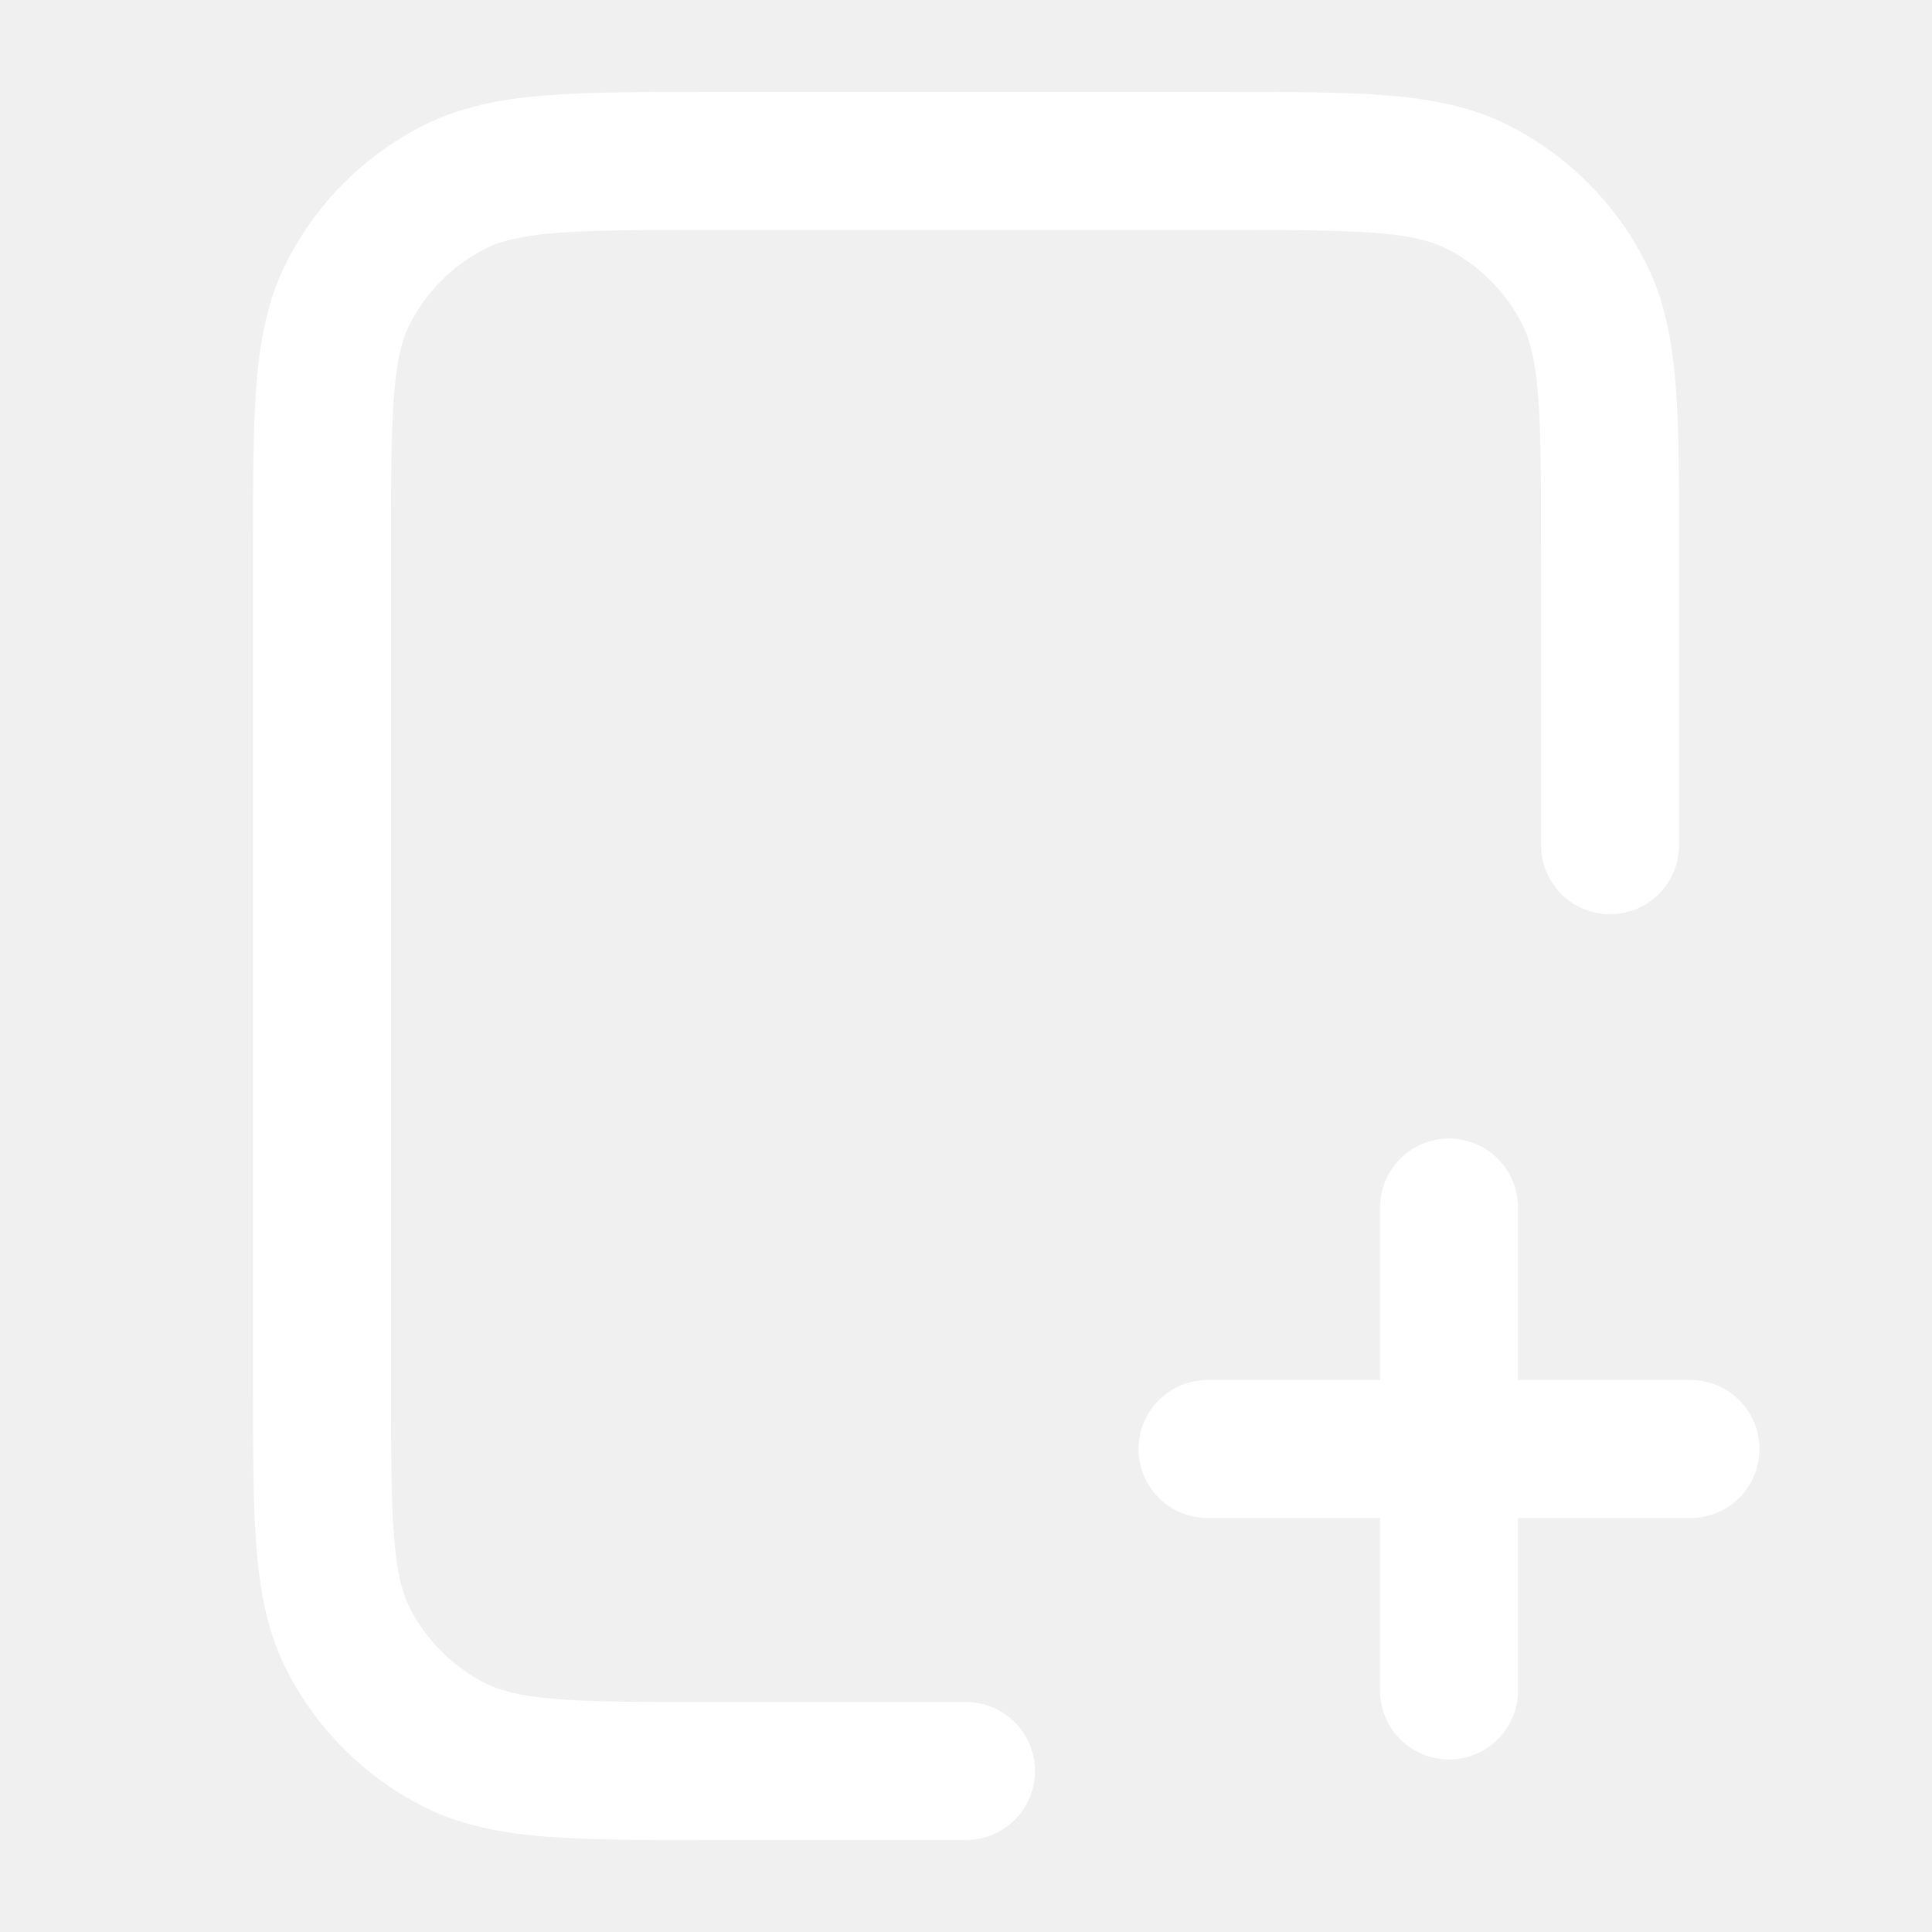
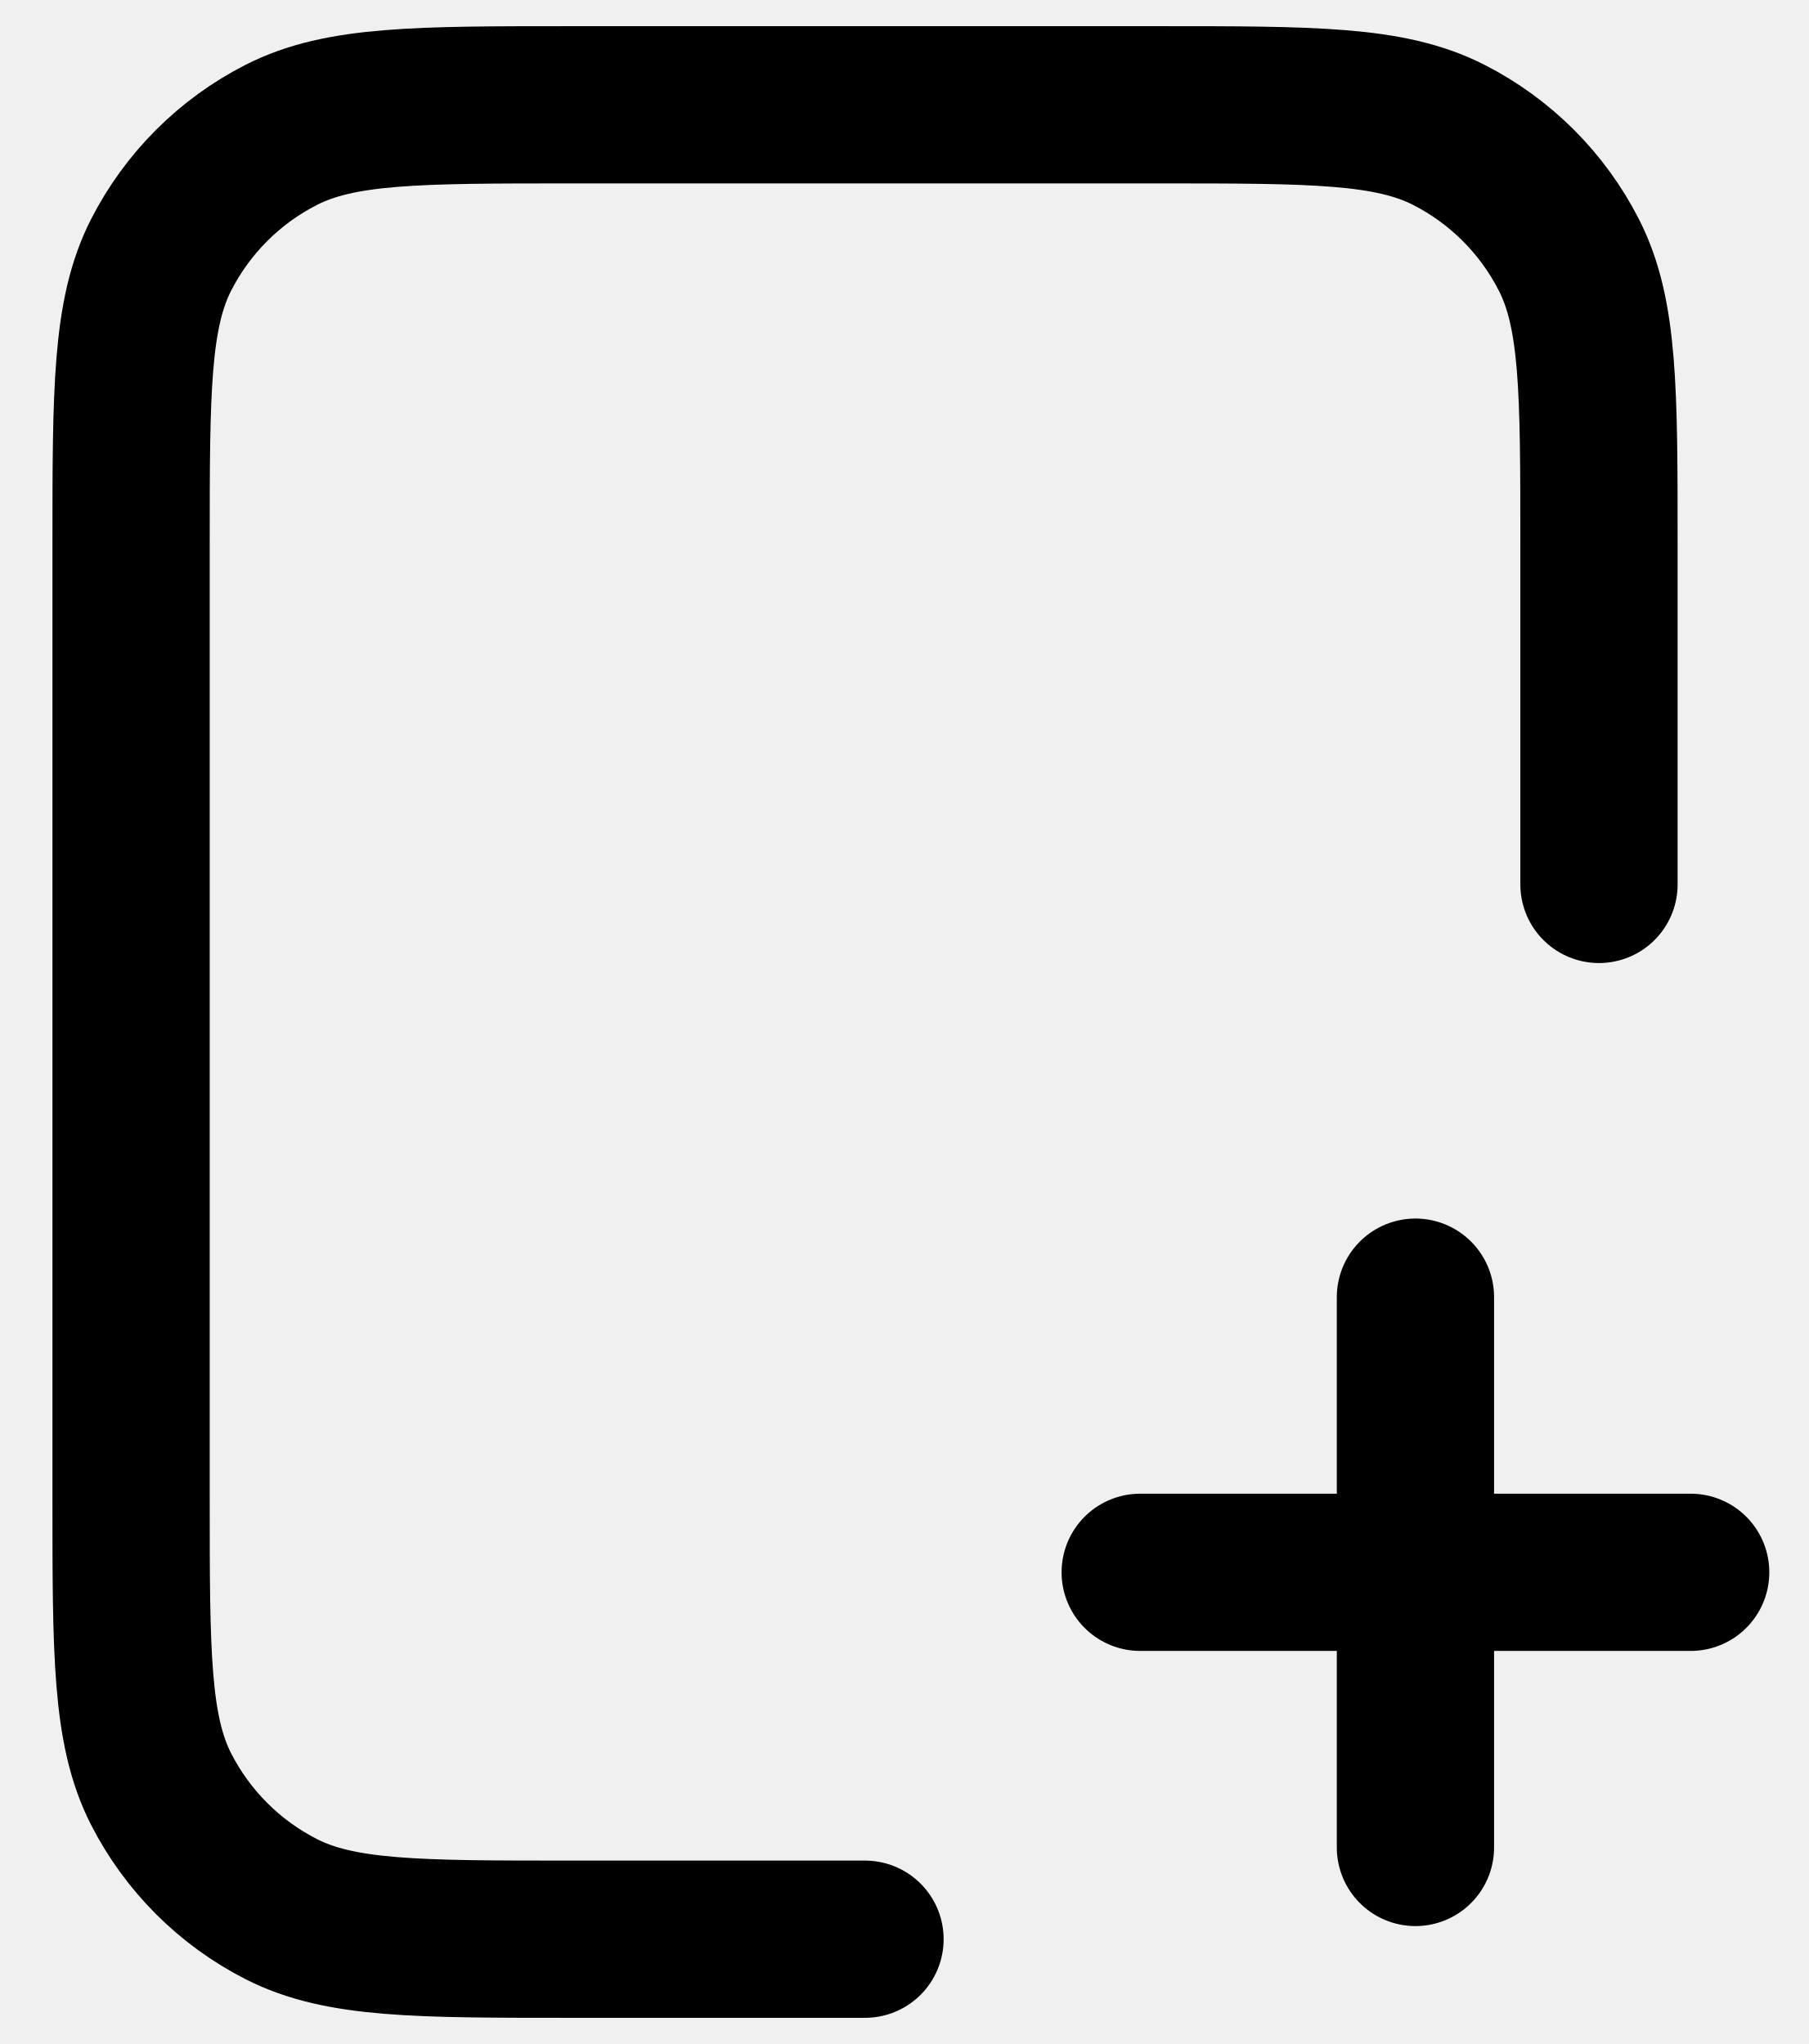
- <svg xmlns="http://www.w3.org/2000/svg" width="28" height="28" viewBox="0 0 28 28" fill="none">
-   <path d="M23.334 12.25V7.933C23.334 5.973 23.334 4.993 22.952 4.244C22.617 3.586 22.081 3.05 21.423 2.715C20.674 2.333 19.694 2.333 17.734 2.333H10.267C8.307 2.333 7.327 2.333 6.578 2.715C5.919 3.05 5.384 3.586 5.048 4.244C4.667 4.993 4.667 5.973 4.667 7.933V20.067C4.667 22.027 4.667 23.007 5.048 23.756C5.384 24.414 5.919 24.95 6.578 25.285C7.327 25.667 8.307 25.667 10.267 25.667H14M21 24.5V17.5M17.5 21H24.5" stroke="white" stroke-width="2" stroke-linecap="round" stroke-linejoin="round" />
+ <svg xmlns="http://www.w3.org/2000/svg" width="23" height="26" viewBox="0 0 23 26" fill="none">
+   <path d="M20.334 11.25V6.933C20.334 4.973 20.334 3.993 19.952 3.244C19.617 2.586 19.081 2.05 18.423 1.715C17.674 1.333 16.694 1.333 14.734 1.333H7.267C5.307 1.333 4.327 1.333 3.578 1.715C2.919 2.05 2.384 2.586 2.048 3.244C1.667 3.993 1.667 4.973 1.667 6.933V19.067C1.667 21.027 1.667 22.007 2.048 22.756C2.384 23.414 2.919 23.95 3.578 24.285C4.327 24.667 5.307 24.667 7.267 24.667H11M18 23.5V16.5M14.5 20H21.5" stroke="black" stroke-width="2" stroke-linecap="round" stroke-linejoin="round" />
</svg>
